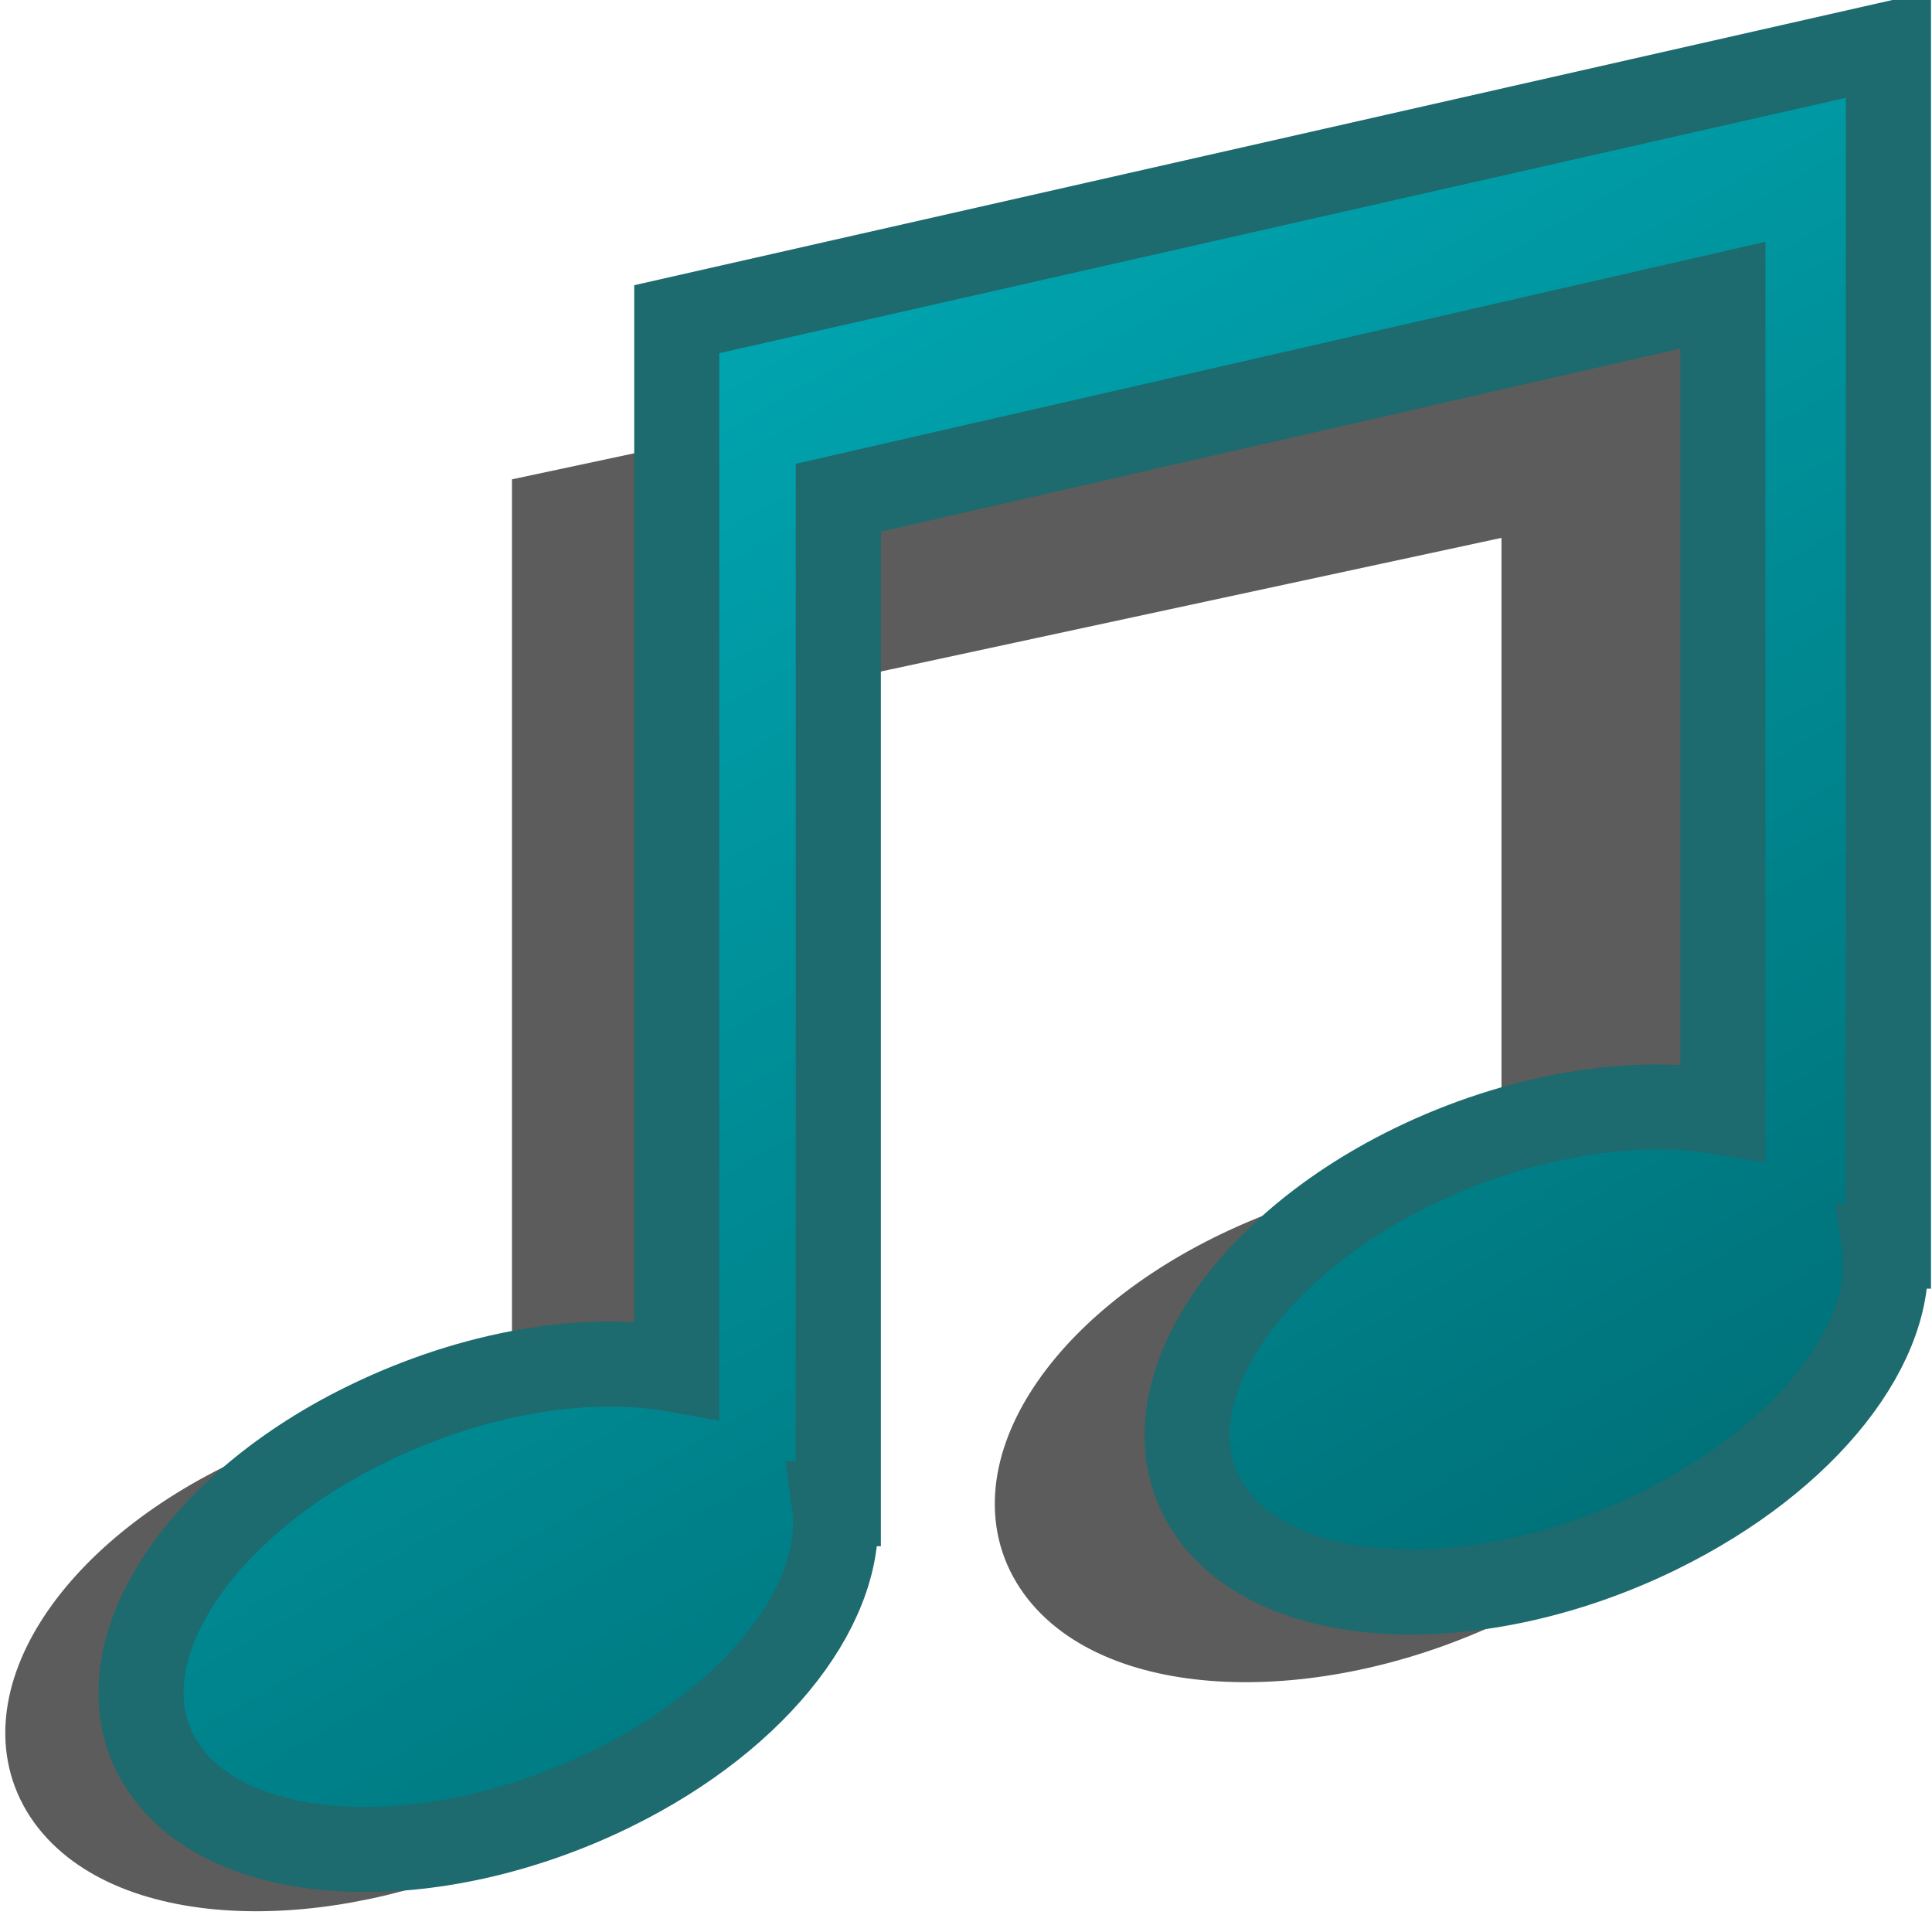
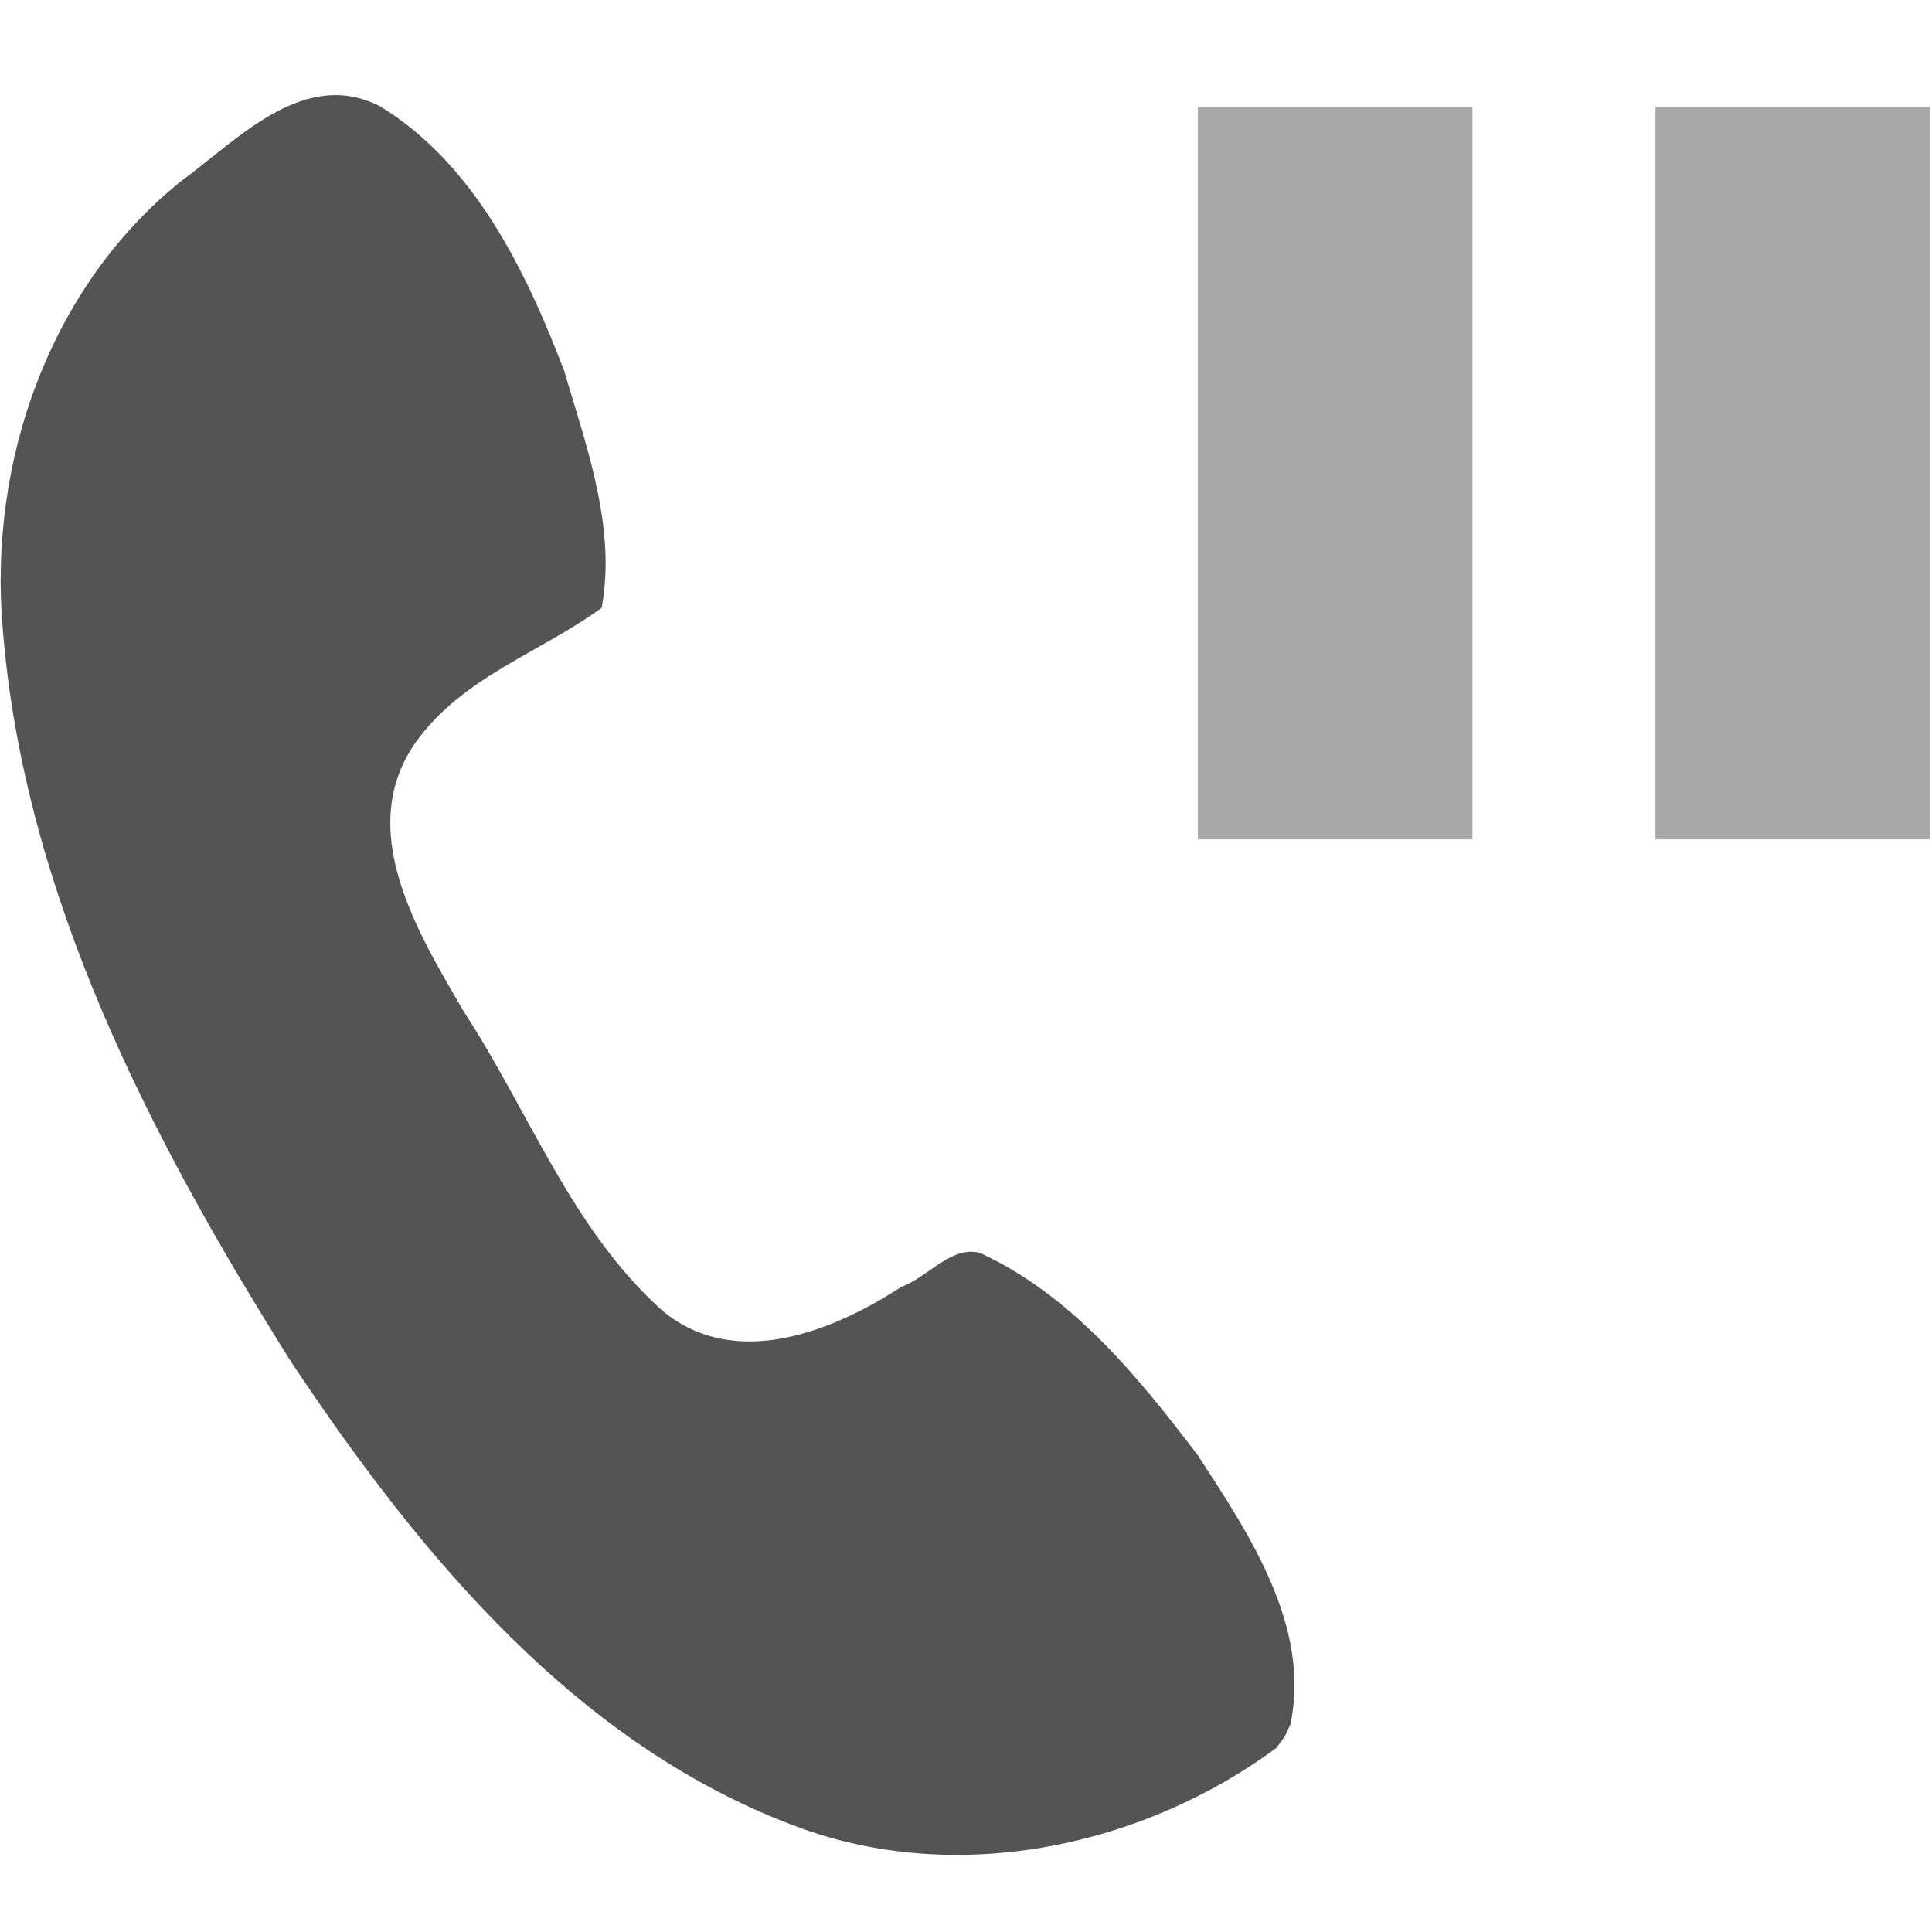
<svg xmlns="http://www.w3.org/2000/svg" xmlns:xlink="http://www.w3.org/1999/xlink" width="24" height="24" id="svg2" version="1.0">
  <defs id="defs4">
+     <linearGradient id="linearGradient2433">
+       <stop style="stop-color:#008000;stop-opacity:1;" offset="0" id="stop2435" />
+       <stop style="stop-color:#008000;stop-opacity:0;" offset="1" id="stop2437" />
+     </linearGradient>
    <linearGradient id="linearGradient4269">
-       <stop style="stop-color:#00a6b0;stop-opacity:1;" offset="0" id="stop4271" />
-       <stop style="stop-color:#00a6b0;stop-opacity:0;" offset="1" id="stop4273" />
+       <stop style="stop-color:#26b000;stop-opacity:1;" offset="0" id="stop4271" />
+       <stop style="stop-color:#26b000;stop-opacity:0;" offset="1" id="stop4273" />
    </linearGradient>
    <linearGradient id="linearGradient4183">
-       <stop id="stop4185" offset="0" style="stop-color:#00a5b0;stop-opacity:1;" />
-       <stop id="stop4187" offset="1" style="stop-color:#00595f;stop-opacity:1;" />
+       <stop id="stop4185" offset="0" style="stop-color:#26b000;stop-opacity:1;" />
+       <stop id="stop4187" offset="1" style="stop-color:#145f00;stop-opacity:1;" />
    </linearGradient>
    <linearGradient id="linearGradient4167">
      <stop style="stop-color:#80000e;stop-opacity:1;" offset="0" id="stop4169" />
      <stop style="stop-color:#b00014;stop-opacity:0;" offset="1" id="stop4171" />
    </linearGradient>
-     <linearGradient xlink:href="#linearGradient4183" id="linearGradient4181" x1="10.575" y1="12.116" x2="-0.686" y2="12.116" gradientUnits="userSpaceOnUse" gradientTransform="translate(1.262691,-1.100752)" />
-     <linearGradient xlink:href="#linearGradient4183" id="linearGradient4195" x1="31.693" y1="11.264" x2="23.889" y2="13.355" gradientUnits="userSpaceOnUse" gradientTransform="translate(-0.947018,-0.885198)" />
-     <linearGradient xlink:href="#linearGradient4183" id="linearGradient4203" x1="15.647" y1="2.703" x2="14.014" y2="10.577" gradientUnits="userSpaceOnUse" />
-     <linearGradient xlink:href="#linearGradient4269" id="linearGradient4256" x1="7.852" y1="15.912" x2="7.111" y2="11.597" gradientUnits="userSpaceOnUse" gradientTransform="translate(0.426158,-2.762136)" />
-     <linearGradient xlink:href="#linearGradient4269" id="linearGradient4260" gradientUnits="userSpaceOnUse" gradientTransform="matrix(-1,-1.726592e-17,-1.726592e-17,1,32.04188,-2.86473)" x1="2.065" y1="12.626" x2="6.838" y2="13.92" />
-     <linearGradient xlink:href="#linearGradient4183" id="linearGradient2224" x1="16.827" y1="6.729" x2="27.562" y2="22.513" gradientUnits="userSpaceOnUse" gradientTransform="matrix(1.605543,0,0,1.364773,-20.29221,-3.967682)" />
-     <linearGradient id="linearGradient2278">
-       <stop style="stop-color:#ffffff;stop-opacity:0" offset="0" id="stop2280" />
-       <stop style="stop-color:#fefee7;stop-opacity:0.893" offset="1" id="stop2282" />
-     </linearGradient>
-     <linearGradient id="linearGradient2284">
-       <stop style="stop-color:#1db000;stop-opacity:1;" offset="0" id="stop2286" />
-       <stop style="stop-color:#1db000;stop-opacity:0;" offset="1" id="stop2288" />
-     </linearGradient>
-     <linearGradient id="linearGradient2290">
-       <stop id="stop2292" offset="0" style="stop-color:#1db000;stop-opacity:1;" />
-       <stop id="stop2395" offset="1" style="stop-color:#0f5f00;stop-opacity:1;" />
-     </linearGradient>
-     <linearGradient id="linearGradient2296">
-       <stop style="stop-color:#80000e;stop-opacity:1;" offset="0" id="stop2298" />
-       <stop style="stop-color:#b00014;stop-opacity:0;" offset="1" id="stop2391" />
-     </linearGradient>
-     <linearGradient xlink:href="#linearGradient4183" id="linearGradient2302" x1="16.827" y1="6.729" x2="27.562" y2="22.513" gradientUnits="userSpaceOnUse" gradientTransform="matrix(0.875025,0,0,0.875025,0.666703,0.177907)" />
-     <linearGradient y2="13.92" x2="6.838" y1="12.626" x1="2.065" gradientTransform="matrix(-1,0,0,1,32.04188,-2.86473)" gradientUnits="userSpaceOnUse" id="linearGradient2386" xlink:href="#linearGradient4269" />
-     <linearGradient gradientTransform="translate(0.426158,-2.762136)" gradientUnits="userSpaceOnUse" y2="13.92" x2="6.838" y1="12.626" x1="2.065" id="linearGradient2306" xlink:href="#linearGradient4269" />
-     <linearGradient gradientUnits="userSpaceOnUse" y2="10.577" x2="14.014" y1="2.703" x1="15.647" id="linearGradient2308" xlink:href="#linearGradient4183" />
-     <linearGradient gradientTransform="translate(-0.947018,-0.885198)" gradientUnits="userSpaceOnUse" y2="12.536" x2="31.317" y1="12.536" x1="24.398" id="linearGradient2382" xlink:href="#linearGradient4183" />
-     <linearGradient gradientTransform="translate(1.262691,-1.100752)" gradientUnits="userSpaceOnUse" y2="12.826" x2="7.924" y1="12.826" x1="1.005" id="linearGradient2380" xlink:href="#linearGradient4183" />
-     <linearGradient id="linearGradient2376">
-       <stop id="stop2316" offset="0" style="stop-color:#80000e;stop-opacity:1;" />
-       <stop id="stop2318" offset="1" style="stop-color:#b00014;stop-opacity:0;" />
-     </linearGradient>
-     <linearGradient id="linearGradient2372">
-       <stop style="stop-color:#26b000;stop-opacity:1;" offset="0" id="stop2322" />
-       <stop style="stop-color:#145f00;stop-opacity:1;" offset="1" id="stop2324" />
-     </linearGradient>
-     <linearGradient id="linearGradient2326">
-       <stop id="stop2328" offset="0" style="stop-color:#26b000;stop-opacity:1;" />
-       <stop id="stop2330" offset="1" style="stop-color:#26b000;stop-opacity:0;" />
-     </linearGradient>
-     <linearGradient xlink:href="#linearGradient4183" id="linearGradient2332" gradientUnits="userSpaceOnUse" x1="15.647" y1="2.703" x2="14.014" y2="10.577" />
-     <linearGradient xlink:href="#linearGradient4183" id="linearGradient2334" gradientUnits="userSpaceOnUse" gradientTransform="translate(1.262691,-1.100752)" x1="10.575" y1="12.116" x2="-0.686" y2="12.116" />
-     <linearGradient xlink:href="#linearGradient4183" id="linearGradient2336" gradientUnits="userSpaceOnUse" gradientTransform="translate(-0.947018,-0.885198)" x1="31.693" y1="11.264" x2="23.889" y2="13.355" />
-     <linearGradient xlink:href="#linearGradient4269" id="linearGradient2338" gradientUnits="userSpaceOnUse" gradientTransform="translate(0.426158,-2.762136)" x1="7.852" y1="15.912" x2="7.111" y2="11.597" />
-     <linearGradient xlink:href="#linearGradient4269" id="linearGradient2340" gradientUnits="userSpaceOnUse" gradientTransform="matrix(-1,0,0,1,32.04188,-2.86473)" x1="2.065" y1="12.626" x2="6.838" y2="13.92" />
-     <radialGradient xlink:href="#linearGradient4045" id="radialGradient2342" cx="19.286" cy="9.857" fx="19.286" fy="9.857" r="10.886" gradientUnits="userSpaceOnUse" spreadMethod="reflect" gradientTransform="matrix(0.418975,2.444023e-18,-2.444023e-18,0.418975,11.20548,5.727248)" />
-     <linearGradient gradientTransform="matrix(1.256521,0,0,-1.256521,-7.854319,28.77331)" gradientUnits="userSpaceOnUse" y2="8.531" x2="15.63" y1="22.874" x1="15.63" id="linearGradient2444" xlink:href="#linearGradient4269" />
-     <linearGradient y2="13.92" x2="6.838" y1="12.626" x1="2.065" gradientTransform="matrix(-1,0,0,1,31.17958,-2.86473)" gradientUnits="userSpaceOnUse" id="linearGradient2442" xlink:href="#linearGradient4269" />
-     <linearGradient gradientTransform="translate(1.136289,-2.762136)" gradientUnits="userSpaceOnUse" y2="13.92" x2="6.838" y1="12.626" x1="2.065" id="linearGradient2440" xlink:href="#linearGradient4269" />
-     <linearGradient gradientUnits="userSpaceOnUse" y2="10.577" x2="14.014" y1="2.703" x1="15.647" id="linearGradient2438" xlink:href="#linearGradient4183" />
-     <linearGradient gradientTransform="translate(-1.910767,-0.885198)" gradientUnits="userSpaceOnUse" y2="12.536" x2="31.317" y1="12.536" x1="24.398" id="linearGradient2436" xlink:href="#linearGradient4183" />
-     <linearGradient gradientTransform="translate(1.922099,-1.100752)" gradientUnits="userSpaceOnUse" y2="12.826" x2="7.924" y1="12.826" x1="1.005" id="linearGradient2434" xlink:href="#linearGradient4183" />
-     <linearGradient id="linearGradient2428">
-       <stop id="stop2430" offset="0" style="stop-color:#80000e;stop-opacity:1;" />
-       <stop id="stop2432" offset="1" style="stop-color:#b00014;stop-opacity:0;" />
-     </linearGradient>
-     <linearGradient id="linearGradient2422">
-       <stop style="stop-color:#26b000;stop-opacity:1;" offset="0" id="stop2424" />
-       <stop style="stop-color:#145f00;stop-opacity:1;" offset="1" id="stop2426" />
-     </linearGradient>
-     <linearGradient id="linearGradient2416">
-       <stop id="stop2418" offset="0" style="stop-color:#26b000;stop-opacity:1;" />
-       <stop id="stop2420" offset="1" style="stop-color:#26b000;stop-opacity:0;" />
-     </linearGradient>
-     <linearGradient xlink:href="#linearGradient4183" id="linearGradient2483" gradientUnits="userSpaceOnUse" x1="15.647" y1="2.703" x2="14.014" y2="10.577" />
-     <linearGradient xlink:href="#linearGradient4183" id="linearGradient2485" gradientUnits="userSpaceOnUse" gradientTransform="translate(1.262691,-1.100752)" x1="10.575" y1="12.116" x2="2.767" y2="12.95" />
-     <linearGradient xlink:href="#linearGradient4183" id="linearGradient2487" gradientUnits="userSpaceOnUse" gradientTransform="translate(-0.947018,-0.885198)" x1="31.693" y1="11.264" x2="23.889" y2="13.355" />
-     <linearGradient xlink:href="#linearGradient4269" id="linearGradient2489" gradientUnits="userSpaceOnUse" gradientTransform="translate(0.426158,-2.762136)" x1="11.408" y1="16.111" x2="7.294" y2="12.114" />
-     <linearGradient xlink:href="#linearGradient4269" id="linearGradient2491" gradientUnits="userSpaceOnUse" gradientTransform="matrix(-1,0,0,1,32.04188,-2.86473)" x1="2.065" y1="12.626" x2="6.838" y2="13.92" />
-     <radialGradient gradientTransform="matrix(0.418975,0,0,0.418975,11.20548,5.727248)" spreadMethod="reflect" gradientUnits="userSpaceOnUse" r="10.886" fy="9.857" fx="19.286" cy="9.857" cx="19.286" id="radialGradient4051" xlink:href="#linearGradient4045" />
-     <linearGradient y2="13.92" x2="6.838" y1="12.626" x1="2.065" gradientTransform="matrix(-1,0,0,1,32.04188,-2.86473)" gradientUnits="userSpaceOnUse" id="linearGradient1414" xlink:href="#linearGradient4269" />
-     <linearGradient y2="11.597" x2="7.111" y1="15.912" x1="7.852" gradientTransform="translate(0.426158,-2.762136)" gradientUnits="userSpaceOnUse" id="linearGradient1412" xlink:href="#linearGradient4269" />
-     <linearGradient y2="13.355" x2="23.889" y1="11.264" x1="31.693" gradientTransform="translate(-0.947018,-0.885198)" gradientUnits="userSpaceOnUse" id="linearGradient1410" xlink:href="#linearGradient4183" />
-     <linearGradient y2="12.116" x2="-0.686" y1="12.116" x1="10.575" gradientTransform="translate(1.262691,-1.100752)" gradientUnits="userSpaceOnUse" id="linearGradient1408" xlink:href="#linearGradient4183" />
-     <linearGradient y2="10.577" x2="14.014" y1="2.703" x1="15.647" gradientUnits="userSpaceOnUse" id="linearGradient1406" xlink:href="#linearGradient4183" />
-     <linearGradient id="linearGradient1362">
-       <stop style="stop-color:#26b000;stop-opacity:1;" offset="0" id="stop1364" />
-       <stop style="stop-color:#26b000;stop-opacity:0;" offset="1" id="stop1366" />
-     </linearGradient>
-     <linearGradient id="linearGradient1368">
-       <stop id="stop1370" offset="0" style="stop-color:#26b000;stop-opacity:1;" />
-       <stop id="stop1372" offset="1" style="stop-color:#145f00;stop-opacity:1;" />
-     </linearGradient>
-     <linearGradient id="linearGradient1374">
-       <stop style="stop-color:#80000e;stop-opacity:1;" offset="0" id="stop1376" />
-       <stop style="stop-color:#b00014;stop-opacity:0;" offset="1" id="stop1378" />
-     </linearGradient>
-     <linearGradient xlink:href="#linearGradient4183" id="linearGradient1380" x1="1.005" y1="12.826" x2="7.924" y2="12.826" gradientUnits="userSpaceOnUse" gradientTransform="translate(1.262691,-1.100752)" />
-     <linearGradient xlink:href="#linearGradient4183" id="linearGradient1382" x1="24.398" y1="12.536" x2="31.317" y2="12.536" gradientUnits="userSpaceOnUse" gradientTransform="translate(-0.947018,-0.885198)" />
-     <linearGradient xlink:href="#linearGradient4183" id="linearGradient1384" x1="15.647" y1="2.703" x2="14.014" y2="10.577" gradientUnits="userSpaceOnUse" />
-     <linearGradient xlink:href="#linearGradient4269" id="linearGradient1386" x1="2.065" y1="12.626" x2="6.838" y2="13.92" gradientUnits="userSpaceOnUse" gradientTransform="translate(0.426158,-2.762136)" />
-     <linearGradient xlink:href="#linearGradient4269" id="linearGradient1388" gradientUnits="userSpaceOnUse" gradientTransform="matrix(-1,0,0,1,32.04188,-2.86473)" x1="2.065" y1="12.626" x2="6.838" y2="13.92" />
-     <linearGradient xlink:href="#linearGradient4269" id="linearGradient4275" x1="15.63" y1="22.874" x2="15.806" y2="6.677" gradientUnits="userSpaceOnUse" gradientTransform="matrix(1.62913,0,0,-1.62913,-10.06608,39.71987)" />
-     <linearGradient gradientTransform="matrix(0.875025,0,0,0.875025,0.666703,0.177907)" gradientUnits="userSpaceOnUse" y2="22.513" x2="27.562" y1="6.729" x1="16.827" id="linearGradient2320" xlink:href="#linearGradient4183" />
-     <linearGradient y2="13.92" x2="6.838" y1="12.626" x1="2.065" gradientTransform="matrix(-1,0,0,1,32.04188,-2.86473)" gradientUnits="userSpaceOnUse" id="linearGradient2318" xlink:href="#linearGradient4269" />
-     <linearGradient gradientTransform="translate(0.426158,-2.762136)" gradientUnits="userSpaceOnUse" y2="11.597" x2="7.111" y1="15.912" x1="7.852" id="linearGradient2316" xlink:href="#linearGradient4269" />
-     <linearGradient gradientUnits="userSpaceOnUse" y2="10.577" x2="14.014" y1="2.703" x1="15.647" id="linearGradient2314" xlink:href="#linearGradient4183" />
-     <linearGradient gradientTransform="translate(-0.947018,-0.885198)" gradientUnits="userSpaceOnUse" y2="13.355" x2="23.889" y1="11.264" x1="31.693" id="linearGradient2312" xlink:href="#linearGradient4183" />
-     <linearGradient gradientTransform="translate(1.262691,-1.100752)" gradientUnits="userSpaceOnUse" y2="12.116" x2="-0.686" y1="12.116" x1="10.575" id="linearGradient2310" xlink:href="#linearGradient4183" />
-     <linearGradient id="linearGradient2304">
-       <stop id="stop2306" offset="0" style="stop-color:#80000e;stop-opacity:1;" />
-       <stop id="stop2308" offset="1" style="stop-color:#b00014;stop-opacity:0;" />
-     </linearGradient>
-     <linearGradient id="linearGradient2298">
-       <stop style="stop-color:#1db000;stop-opacity:1;" offset="0" id="stop2300" />
-       <stop style="stop-color:#0f5f00;stop-opacity:1;" offset="1" id="stop2302" />
-     </linearGradient>
-     <linearGradient id="linearGradient2292">
-       <stop id="stop2294" offset="0" style="stop-color:#1db000;stop-opacity:1;" />
-       <stop id="stop2296" offset="1" style="stop-color:#1db000;stop-opacity:0;" />
-     </linearGradient>
-     <linearGradient id="linearGradient4045">
-       <stop id="stop4047" offset="0" style="stop-color:#ffffff;stop-opacity:0" />
-       <stop id="stop4049" offset="1" style="stop-color:#fcfbcb;stop-opacity:1" />
-     </linearGradient>
+     <linearGradient xlink:href="#linearGradient2433" id="linearGradient2439" x1="2.966" y1="-0.801" x2="32.578" y2="16.739" gradientUnits="userSpaceOnUse" />
  </defs>
  <g id="layer1">
-     <path style="opacity:0.639;fill:#000000;fill-opacity:1;stroke:#000000;stroke-width:0.97;stroke-miterlimit:4;stroke-dasharray:none;stroke-opacity:1" d="M 21.083,3.312 L 6.845,6.347 L 6.845,17.956 C 5.789,17.776 4.456,17.979 3.191,18.563 C 1.083,19.536 0.015,21.244 0.818,22.357 C 1.622,23.469 3.978,23.558 6.086,22.584 C 7.832,21.779 8.852,20.49 8.696,19.436 L 8.744,19.436 L 8.744,8.319 L 19.137,6.081 L 19.137,15.11 C 18.086,14.941 16.735,15.14 15.483,15.718 C 13.375,16.691 12.307,18.399 13.11,19.511 C 13.914,20.624 16.27,20.712 18.378,19.739 C 20.124,18.933 21.191,17.645 21.036,16.59 L 21.083,16.59 L 21.083,5.664 L 21.083,3.312 z" id="path3384" />
-     <path style="fill:url(#linearGradient2224);fill-opacity:1;stroke:#1d6a6f;stroke-width:1.057;stroke-miterlimit:4;stroke-dasharray:none;stroke-opacity:1" d="M 23.459,0.553 L 8.407,3.965 L 8.407,17.016 C 7.29,16.814 5.881,17.042 4.544,17.698 C 2.314,18.792 1.185,20.712 2.035,21.963 C 2.884,23.214 5.375,23.313 7.604,22.219 C 9.45,21.313 10.528,19.865 10.364,18.679 L 10.414,18.679 L 10.414,6.183 L 21.402,3.667 L 21.402,13.817 C 20.29,13.626 18.862,13.85 17.538,14.499 C 15.309,15.593 14.18,17.514 15.03,18.764 C 15.879,20.015 18.37,20.114 20.599,19.02 C 22.445,18.114 23.573,16.666 23.409,15.48 L 23.459,15.48 L 23.459,3.197 L 23.459,0.553 z" id="path1328" />
+     <rect style="color:#bebebe;fill:none;stroke:none;stroke-width:1;marker:none;visibility:visible;display:inline;overflow:visible" id="rect44095-0-2" width="27.25" height="27.25" x="-25.687" y="-27.125" transform="scale(-1,-1)" />
+     <rect style="color:#bebebe;fill:none;stroke:none;stroke-width:1;marker:none;visibility:visible;display:inline;overflow:visible" id="rect44095-0" width="27.358" height="27.358" x="-1.68" y="-4.353" />
+     <rect y="-18.074" x="-1.68" height="27.402" width="27.402" id="rect44122-0" style="color:#bebebe;fill:none;stroke:none;stroke-width:1;marker:none;visibility:visible;display:inline;overflow:visible" />
+     <path id="path44084-2-0" d="m 16.03,21.424 c 0.255,-1.22 -0.51,-2.363 -1.146,-3.34 -0.743,-0.979 -1.568,-1.994 -2.708,-2.519 -0.357,-0.097 -0.649,0.301 -0.978,0.42 -0.856,0.557 -2.062,1.043 -2.964,0.302 C 7.106,15.28 6.573,13.808 5.76,12.564 5.189,11.58 4.397,10.303 5.17,9.213 5.752,8.406 6.722,8.1 7.474,7.551 7.658,6.562 7.286,5.547 7.007,4.603 6.532,3.363 5.895,2.04 4.724,1.322 3.771,0.83 2.943,1.747 2.234,2.262 0.604,3.586 -0.145,5.75 0.034,7.81 c 0.264,3.311 1.846,6.346 3.585,9.112 1.594,2.393 3.57,4.799 6.361,5.799 1.964,0.699 4.228,0.209 5.875,-1.007 l 0.103,-0.139 0.071,-0.151 z" style="fill:#545454;fill-opacity:1;stroke:none;display:inline;enable-background:new" />
+     <g id="g3221-1" transform="matrix(1.13683,0,0,1.13683,-126.0866,-556.8519)" style="opacity:0.5;fill:#545454;fill-opacity:1">
+       <path id="path3807-1-1-5-8-6-5" d="m 124,491 0,8 3,0 0,-8 -3,0 z" style="font-size:medium;font-style:normal;font-variant:normal;font-weight:normal;font-stretch:normal;text-indent:0pt;text-align:start;text-decoration:none;line-height:normal;letter-spacing:normal;word-spacing:normal;text-transform:none;direction:ltr;text-anchor:start;color:#bebebe;fill:#545454;fill-opacity:1;stroke:none;stroke-width:2;marker:none;visibility:visible;display:inline;overflow:visible;font-family:Andale Mono" />
+       <path id="path3807-1-1-5-8-6-3-8" d="m 129,491 0,8 3,0 0,-8 -3,0 z" style="font-size:medium;font-style:normal;font-variant:normal;font-weight:normal;font-stretch:normal;text-indent:0pt;text-align:start;text-decoration:none;line-height:normal;letter-spacing:normal;word-spacing:normal;text-transform:none;direction:ltr;text-anchor:start;color:#bebebe;fill:#545454;fill-opacity:1;stroke:none;stroke-width:2;marker:none;visibility:visible;display:inline;overflow:visible;font-family:Andale Mono" />
+     </g>
  </g>
</svg>
